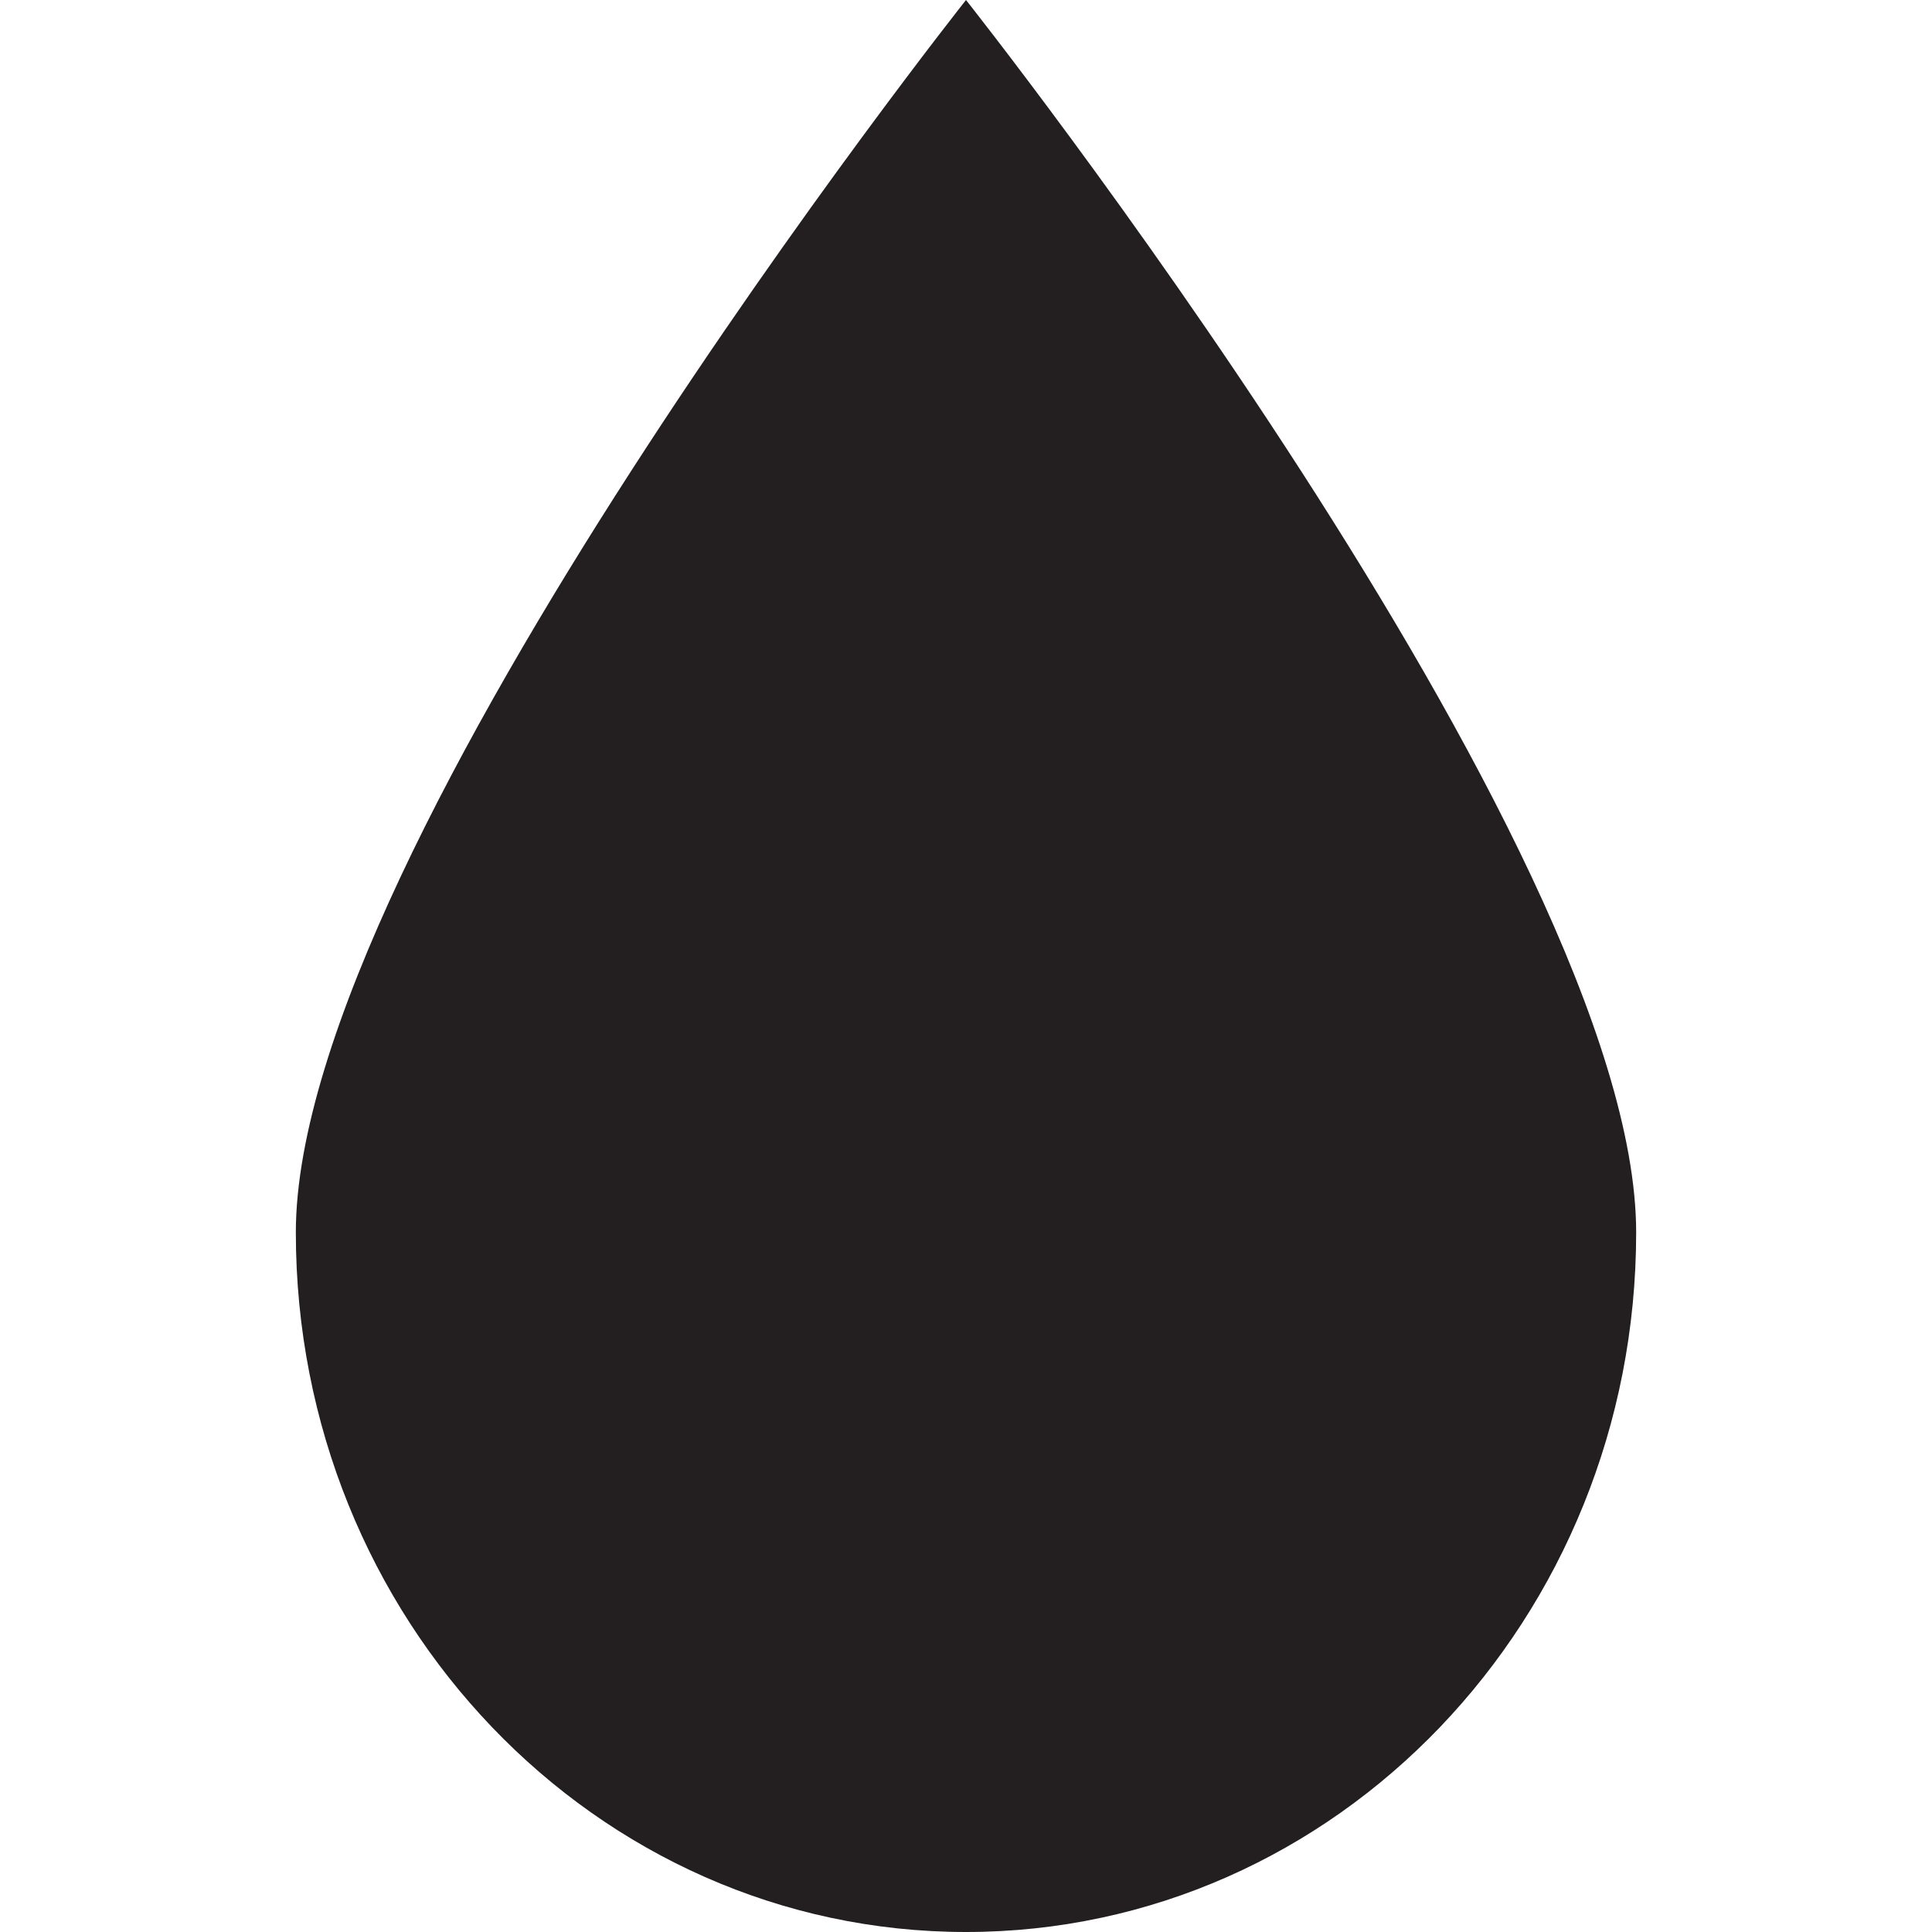
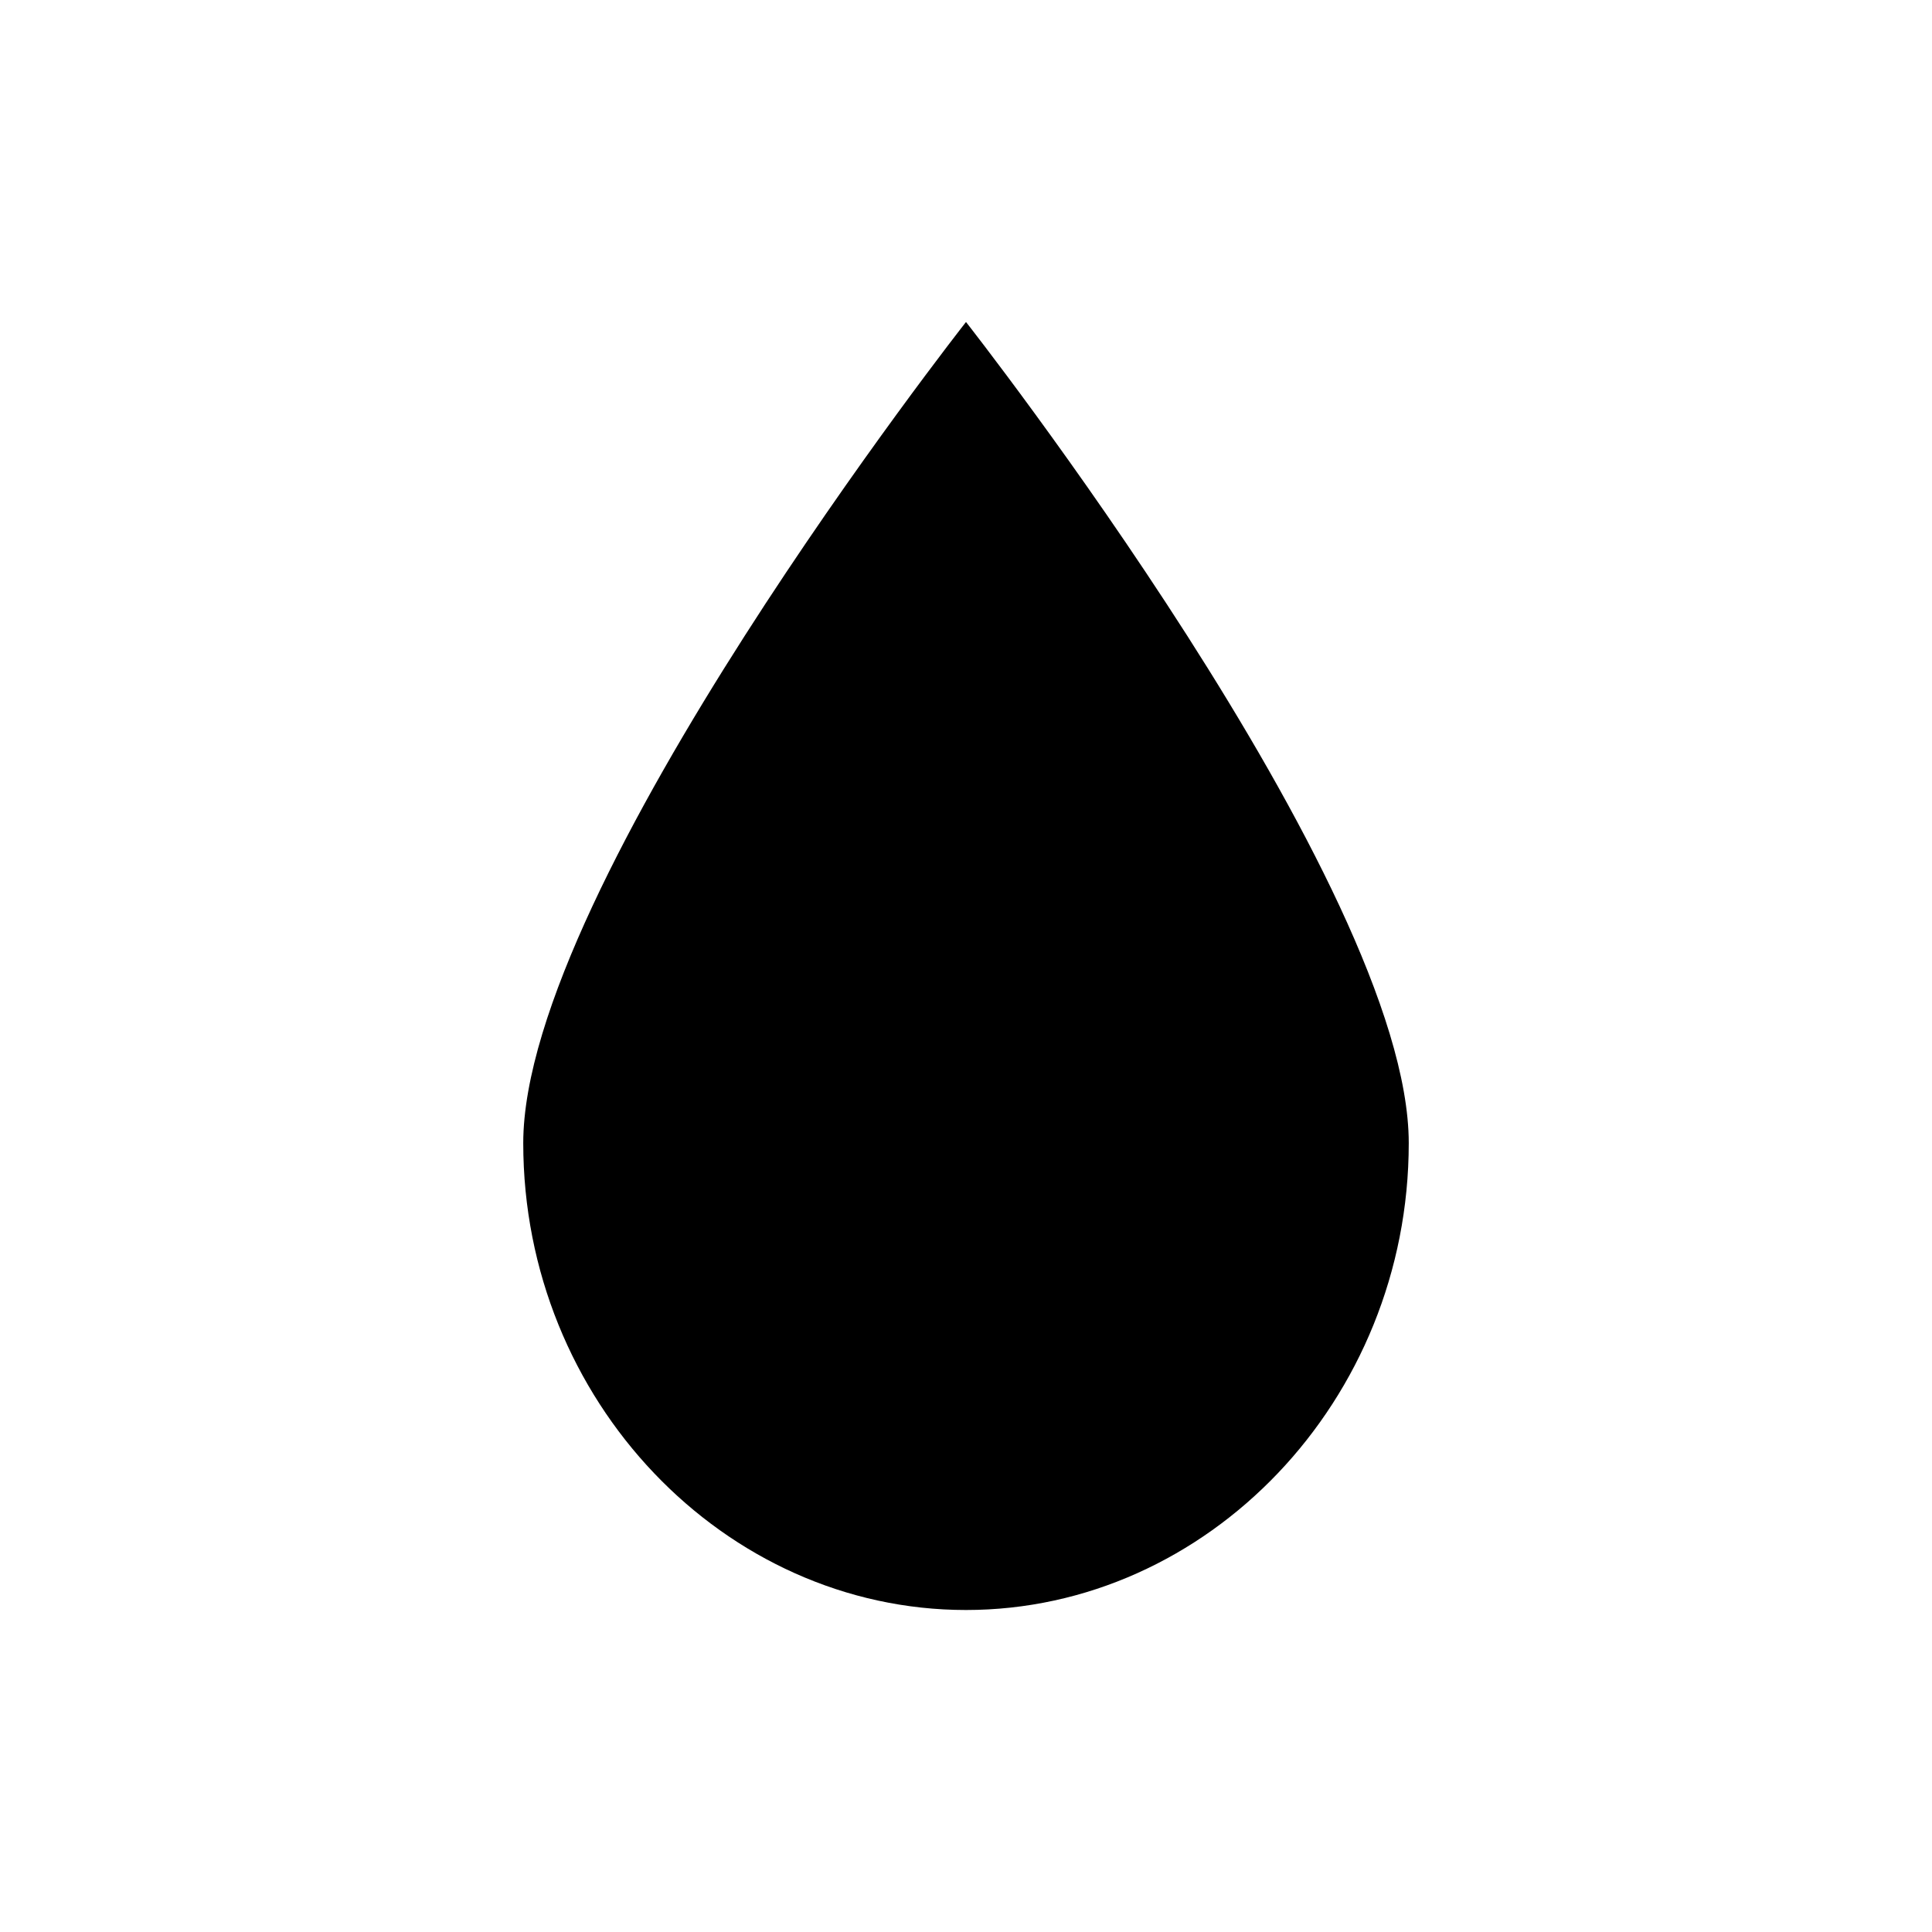
- <svg xmlns="http://www.w3.org/2000/svg" xmlns:xlink="http://www.w3.org/1999/xlink" version="1.1" id="Layer_1" x="0px" y="0px" viewBox="0 0 256 256" enable-background="new 0 0 256 256" xml:space="preserve">
-   <g>
-     <defs>
-       <path id="SVGID_15_" d="M81.6-118.4l-9.9-10.5c-1.5-1.6-0.4-4.4,1.7-4.4h21.1c2.2,0,3.3,2.8,1.7,4.4l-9.9,10.5    C85.1-117,82.9-117,81.6-118.4" />
-     </defs>
-     <clipPath id="SVGID_1_">
-       <use xlink:href="#SVGID_15_" overflow="visible" />
-     </clipPath>
-     <g clip-path="url(#SVGID_1_)">
-       <defs>
-         <rect id="SVGID_17_" x="-4102" y="-1557.3" width="7150" height="5781.3" />
-       </defs>
-       <clipPath id="SVGID_2_">
-         <use xlink:href="#SVGID_17_" overflow="visible" />
-       </clipPath>
-     </g>
-   </g>
-   <path fill-rule="evenodd" clip-rule="evenodd" fill="#231F20" d="M216.8,163.3c0,51.2-39.7,92.7-88.8,92.7s-88.8-41.5-88.8-92.7  S128,0,128,0S216.8,112,216.8,163.3z" />
+ <svg xmlns="http://www.w3.org/2000/svg" version="1.1" id="Layer_1" x="0px" y="0px" viewBox="0 0 24 24" style="enable-background:new 0 0 24 24;" xml:space="preserve">
+   <path d="M17.5,14.2c0,3.2-2.5,5.8-5.5,5.8s-5.5-2.6-5.5-5.8S12,4,12,4S17.5,11,17.5,14.2z" />
</svg>
